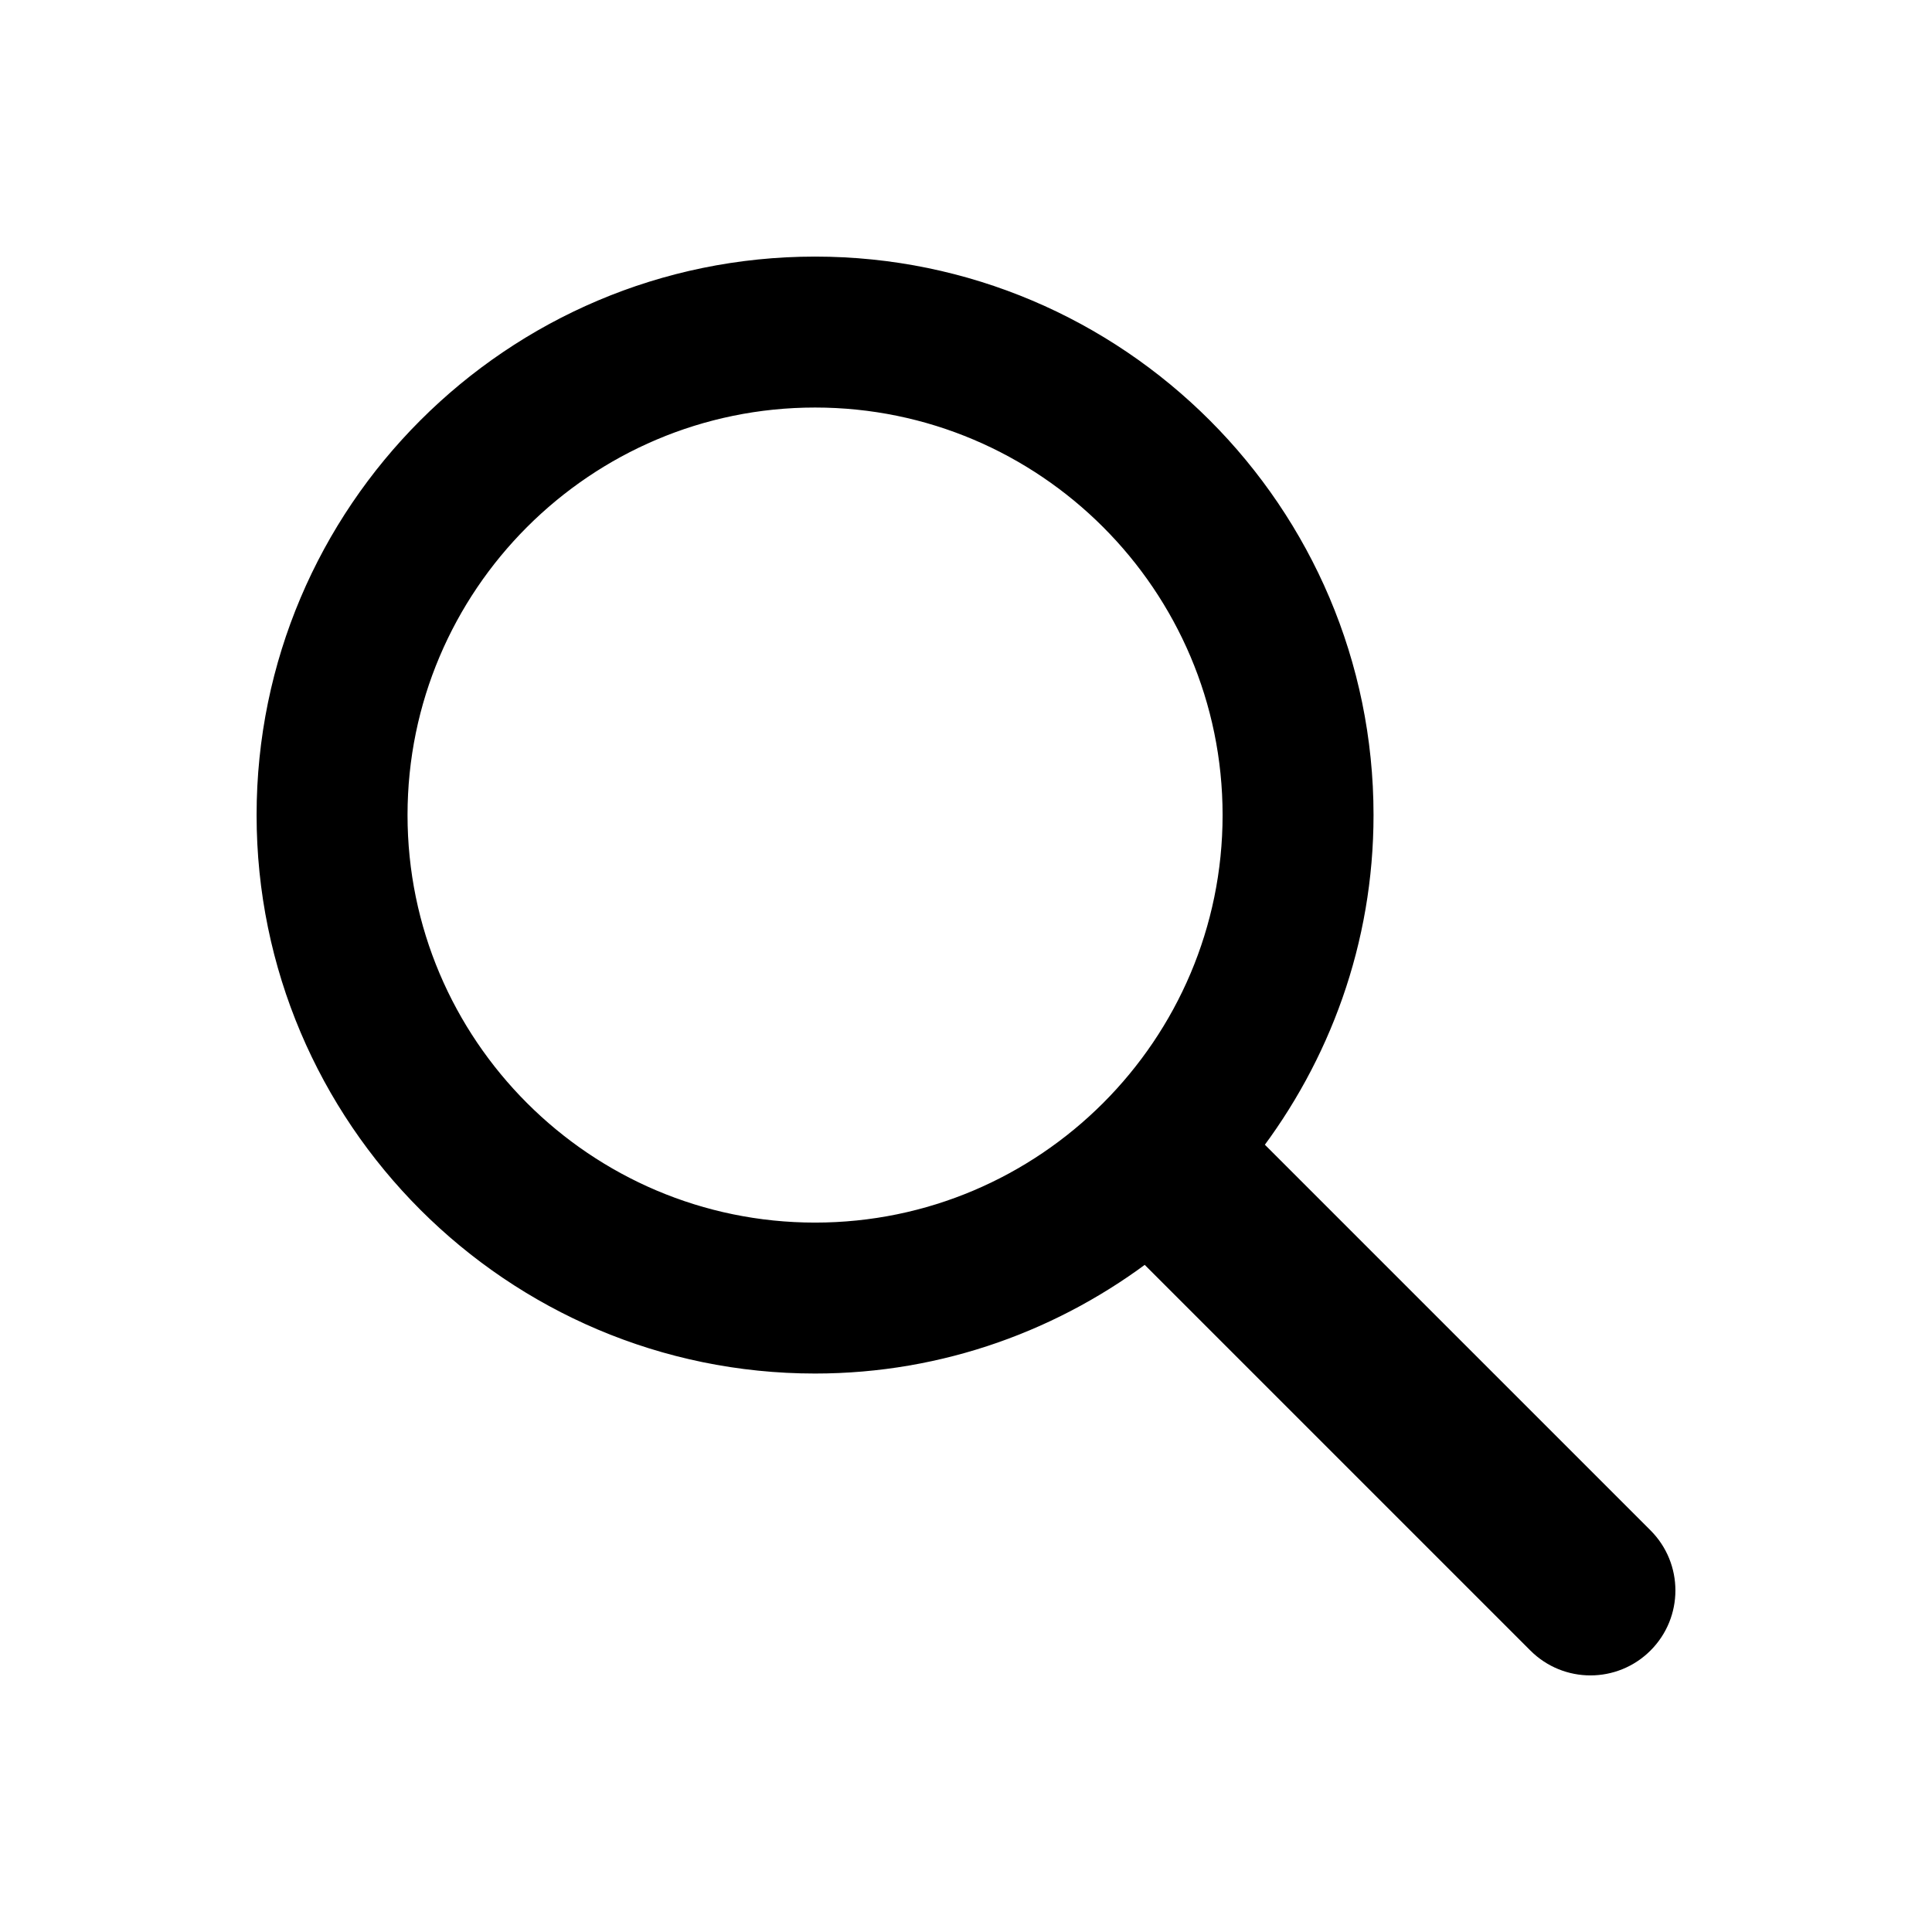
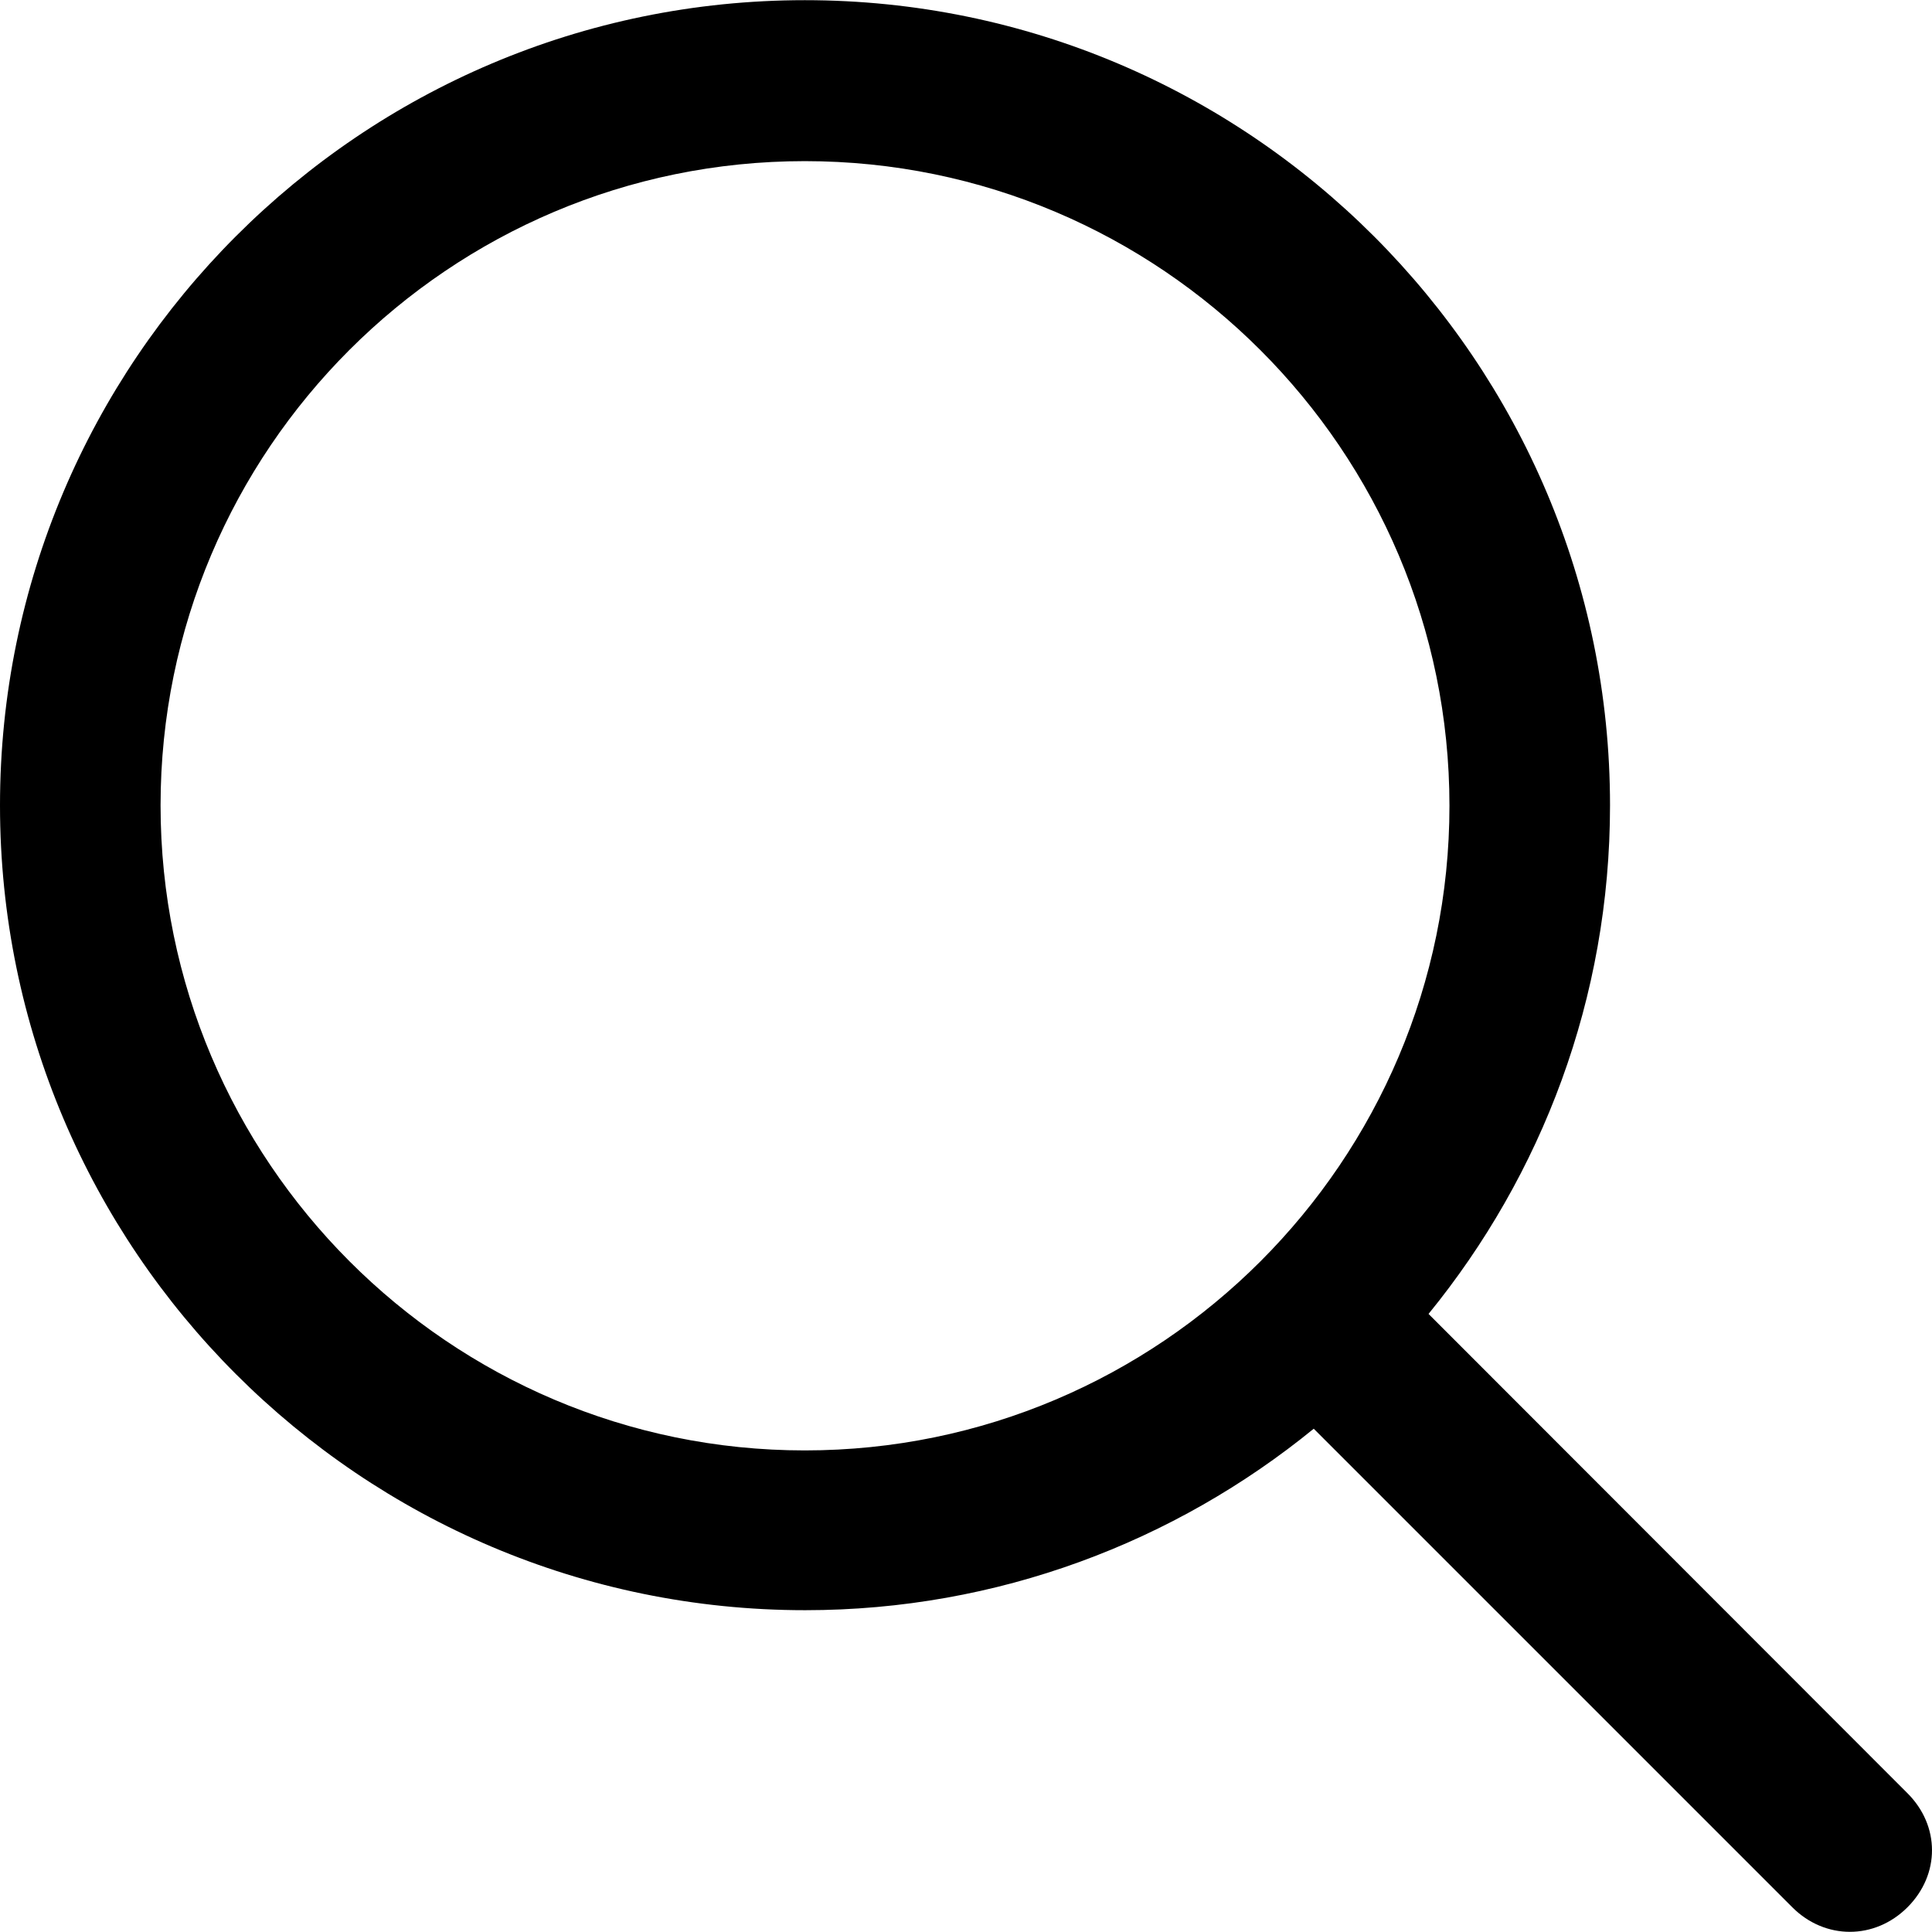
- <svg xmlns="http://www.w3.org/2000/svg" fill="#000" viewBox="0 0 64 64" width="48px" height="48px" stroke="black" stroke-width="1">
-   <path d="M 27 9 C 17.075 9 9 17.075 9 27 C 9 36.925 17.075 45 27 45 C 31.129 45 34.926 43.587 37.967 41.24 L 51.049 54.322 C 51.953 55.226 53.418 55.226 54.322 54.322 C 55.226 53.418 55.226 51.953 54.322 51.049 L 41.24 37.967 C 43.587 34.926 45 31.129 45 27 C 45 17.075 36.925 9 27 9 z M 27 13 C 34.719 13 41 19.281 41 27 C 41 34.719 34.719 41 27 41 C 19.281 41 13 34.719 13 27 C 13 19.281 19.281 13 27 13 z" />
+ <svg xmlns="http://www.w3.org/2000/svg" version="1.1" id="Capa_1" x="0px" y="0px" viewBox="0 0 489.713 489.713" style="enable-background:new 0 0 489.713 489.713;" xml:space="preserve">
+   <g>
+     <path d="M483.4,454.444l-121.3-121.4c28.7-35.2,46-80,46-128.9c0-112.5-91.5-204.1-204.1-204.1S0,91.644,0,204.144   s91.5,204,204.1,204c48.8,0,93.7-17.3,128.9-46l121.3,121.3c8.3,8.3,20.9,8.3,29.2,0S491.8,462.744,483.4,454.444z M40.7,204.144   c0-90.1,73.2-163.3,163.3-163.3s163.4,73.3,163.4,163.4s-73.3,163.4-163.4,163.4S40.7,294.244,40.7,204.144z" />
+   </g>
+   <g>
+ </g>
+   <g>
+ </g>
+   <g>
+ </g>
+   <g>
+ </g>
+   <g>
+ </g>
+   <g>
+ </g>
+   <g>
+ </g>
+   <g>
+ </g>
+   <g>
+ </g>
+   <g>
+ </g>
+   <g>
+ </g>
+   <g>
+ </g>
+   <g>
+ </g>
+   <g>
+ </g>
+   <g>
+ </g>
</svg>
